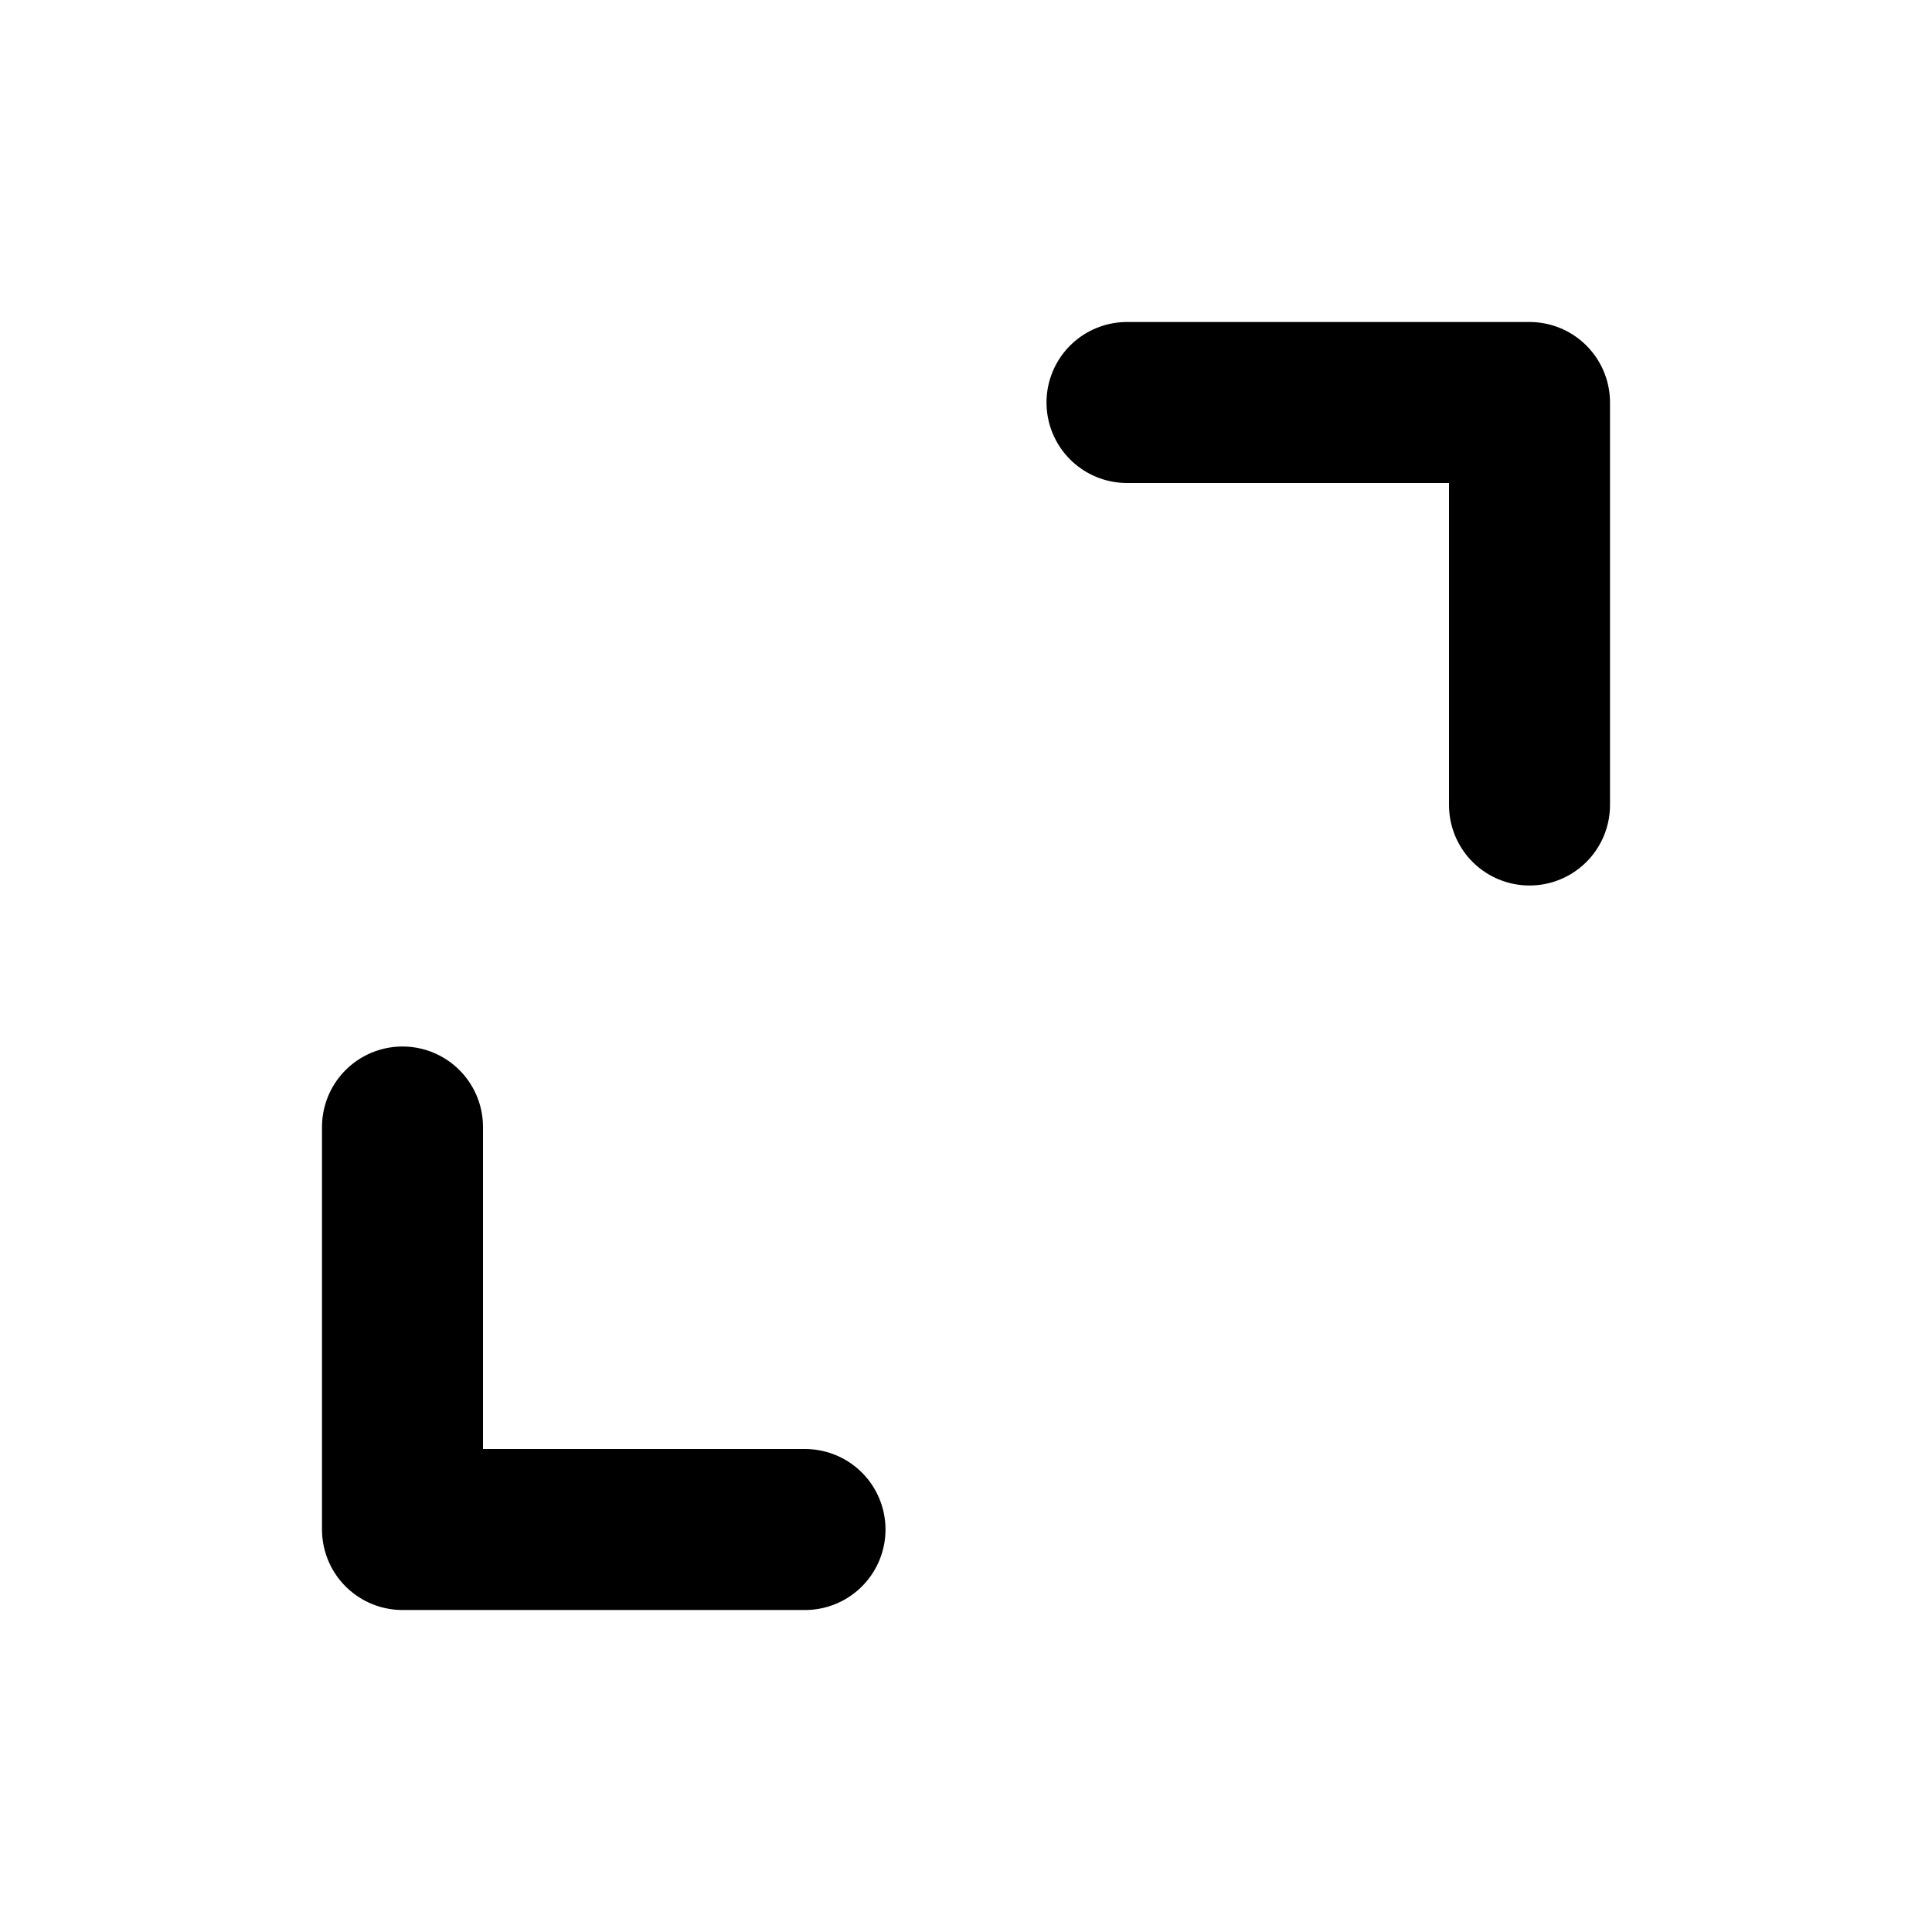
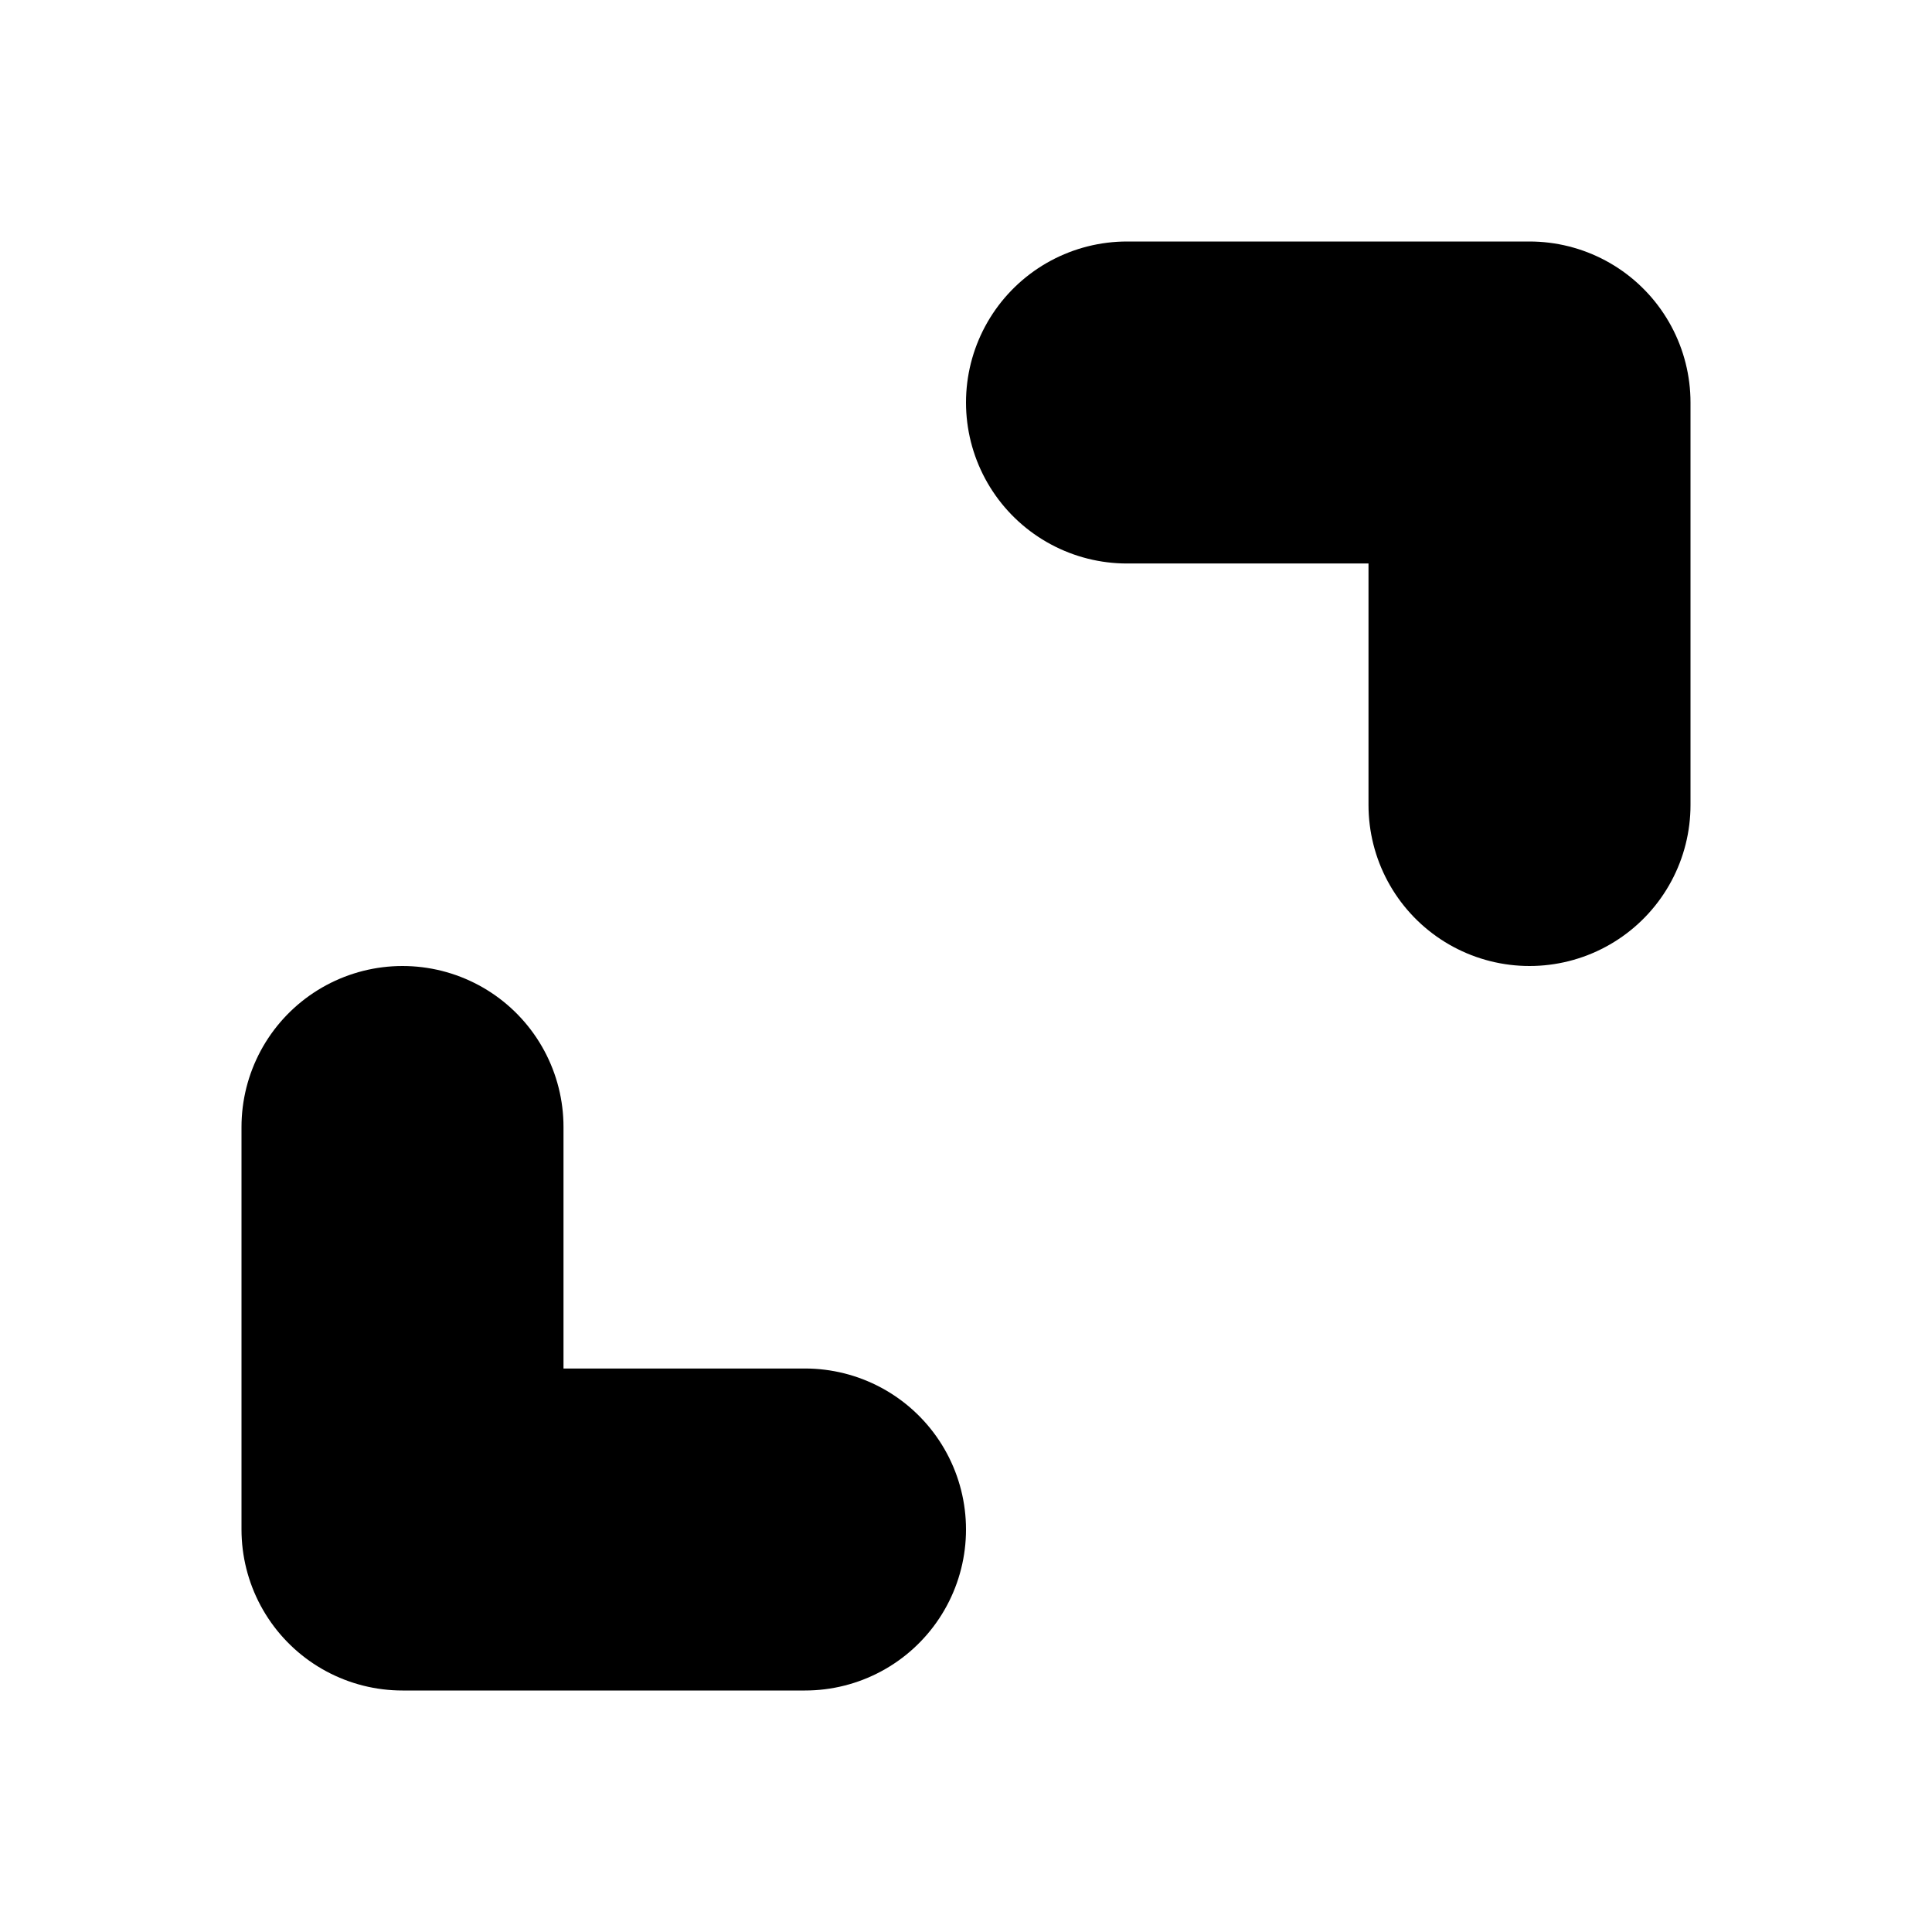
<svg xmlns="http://www.w3.org/2000/svg" width="800px" height="800px" viewBox="0 0 24 24" fill="none">
  <g id="Arrow / Expand">
-     <path id="Vector" d="M10 19H5V14M14 5H19V10" stroke="#000000" stroke-width="2" stroke-linecap="round" stroke-linejoin="round" />
+     <path id="Vector" d="M10 19H5V14M14 5H19V10" stroke="#000000" stroke-width="4" stroke-linecap="round" stroke-linejoin="round" />
  </g>
</svg>
